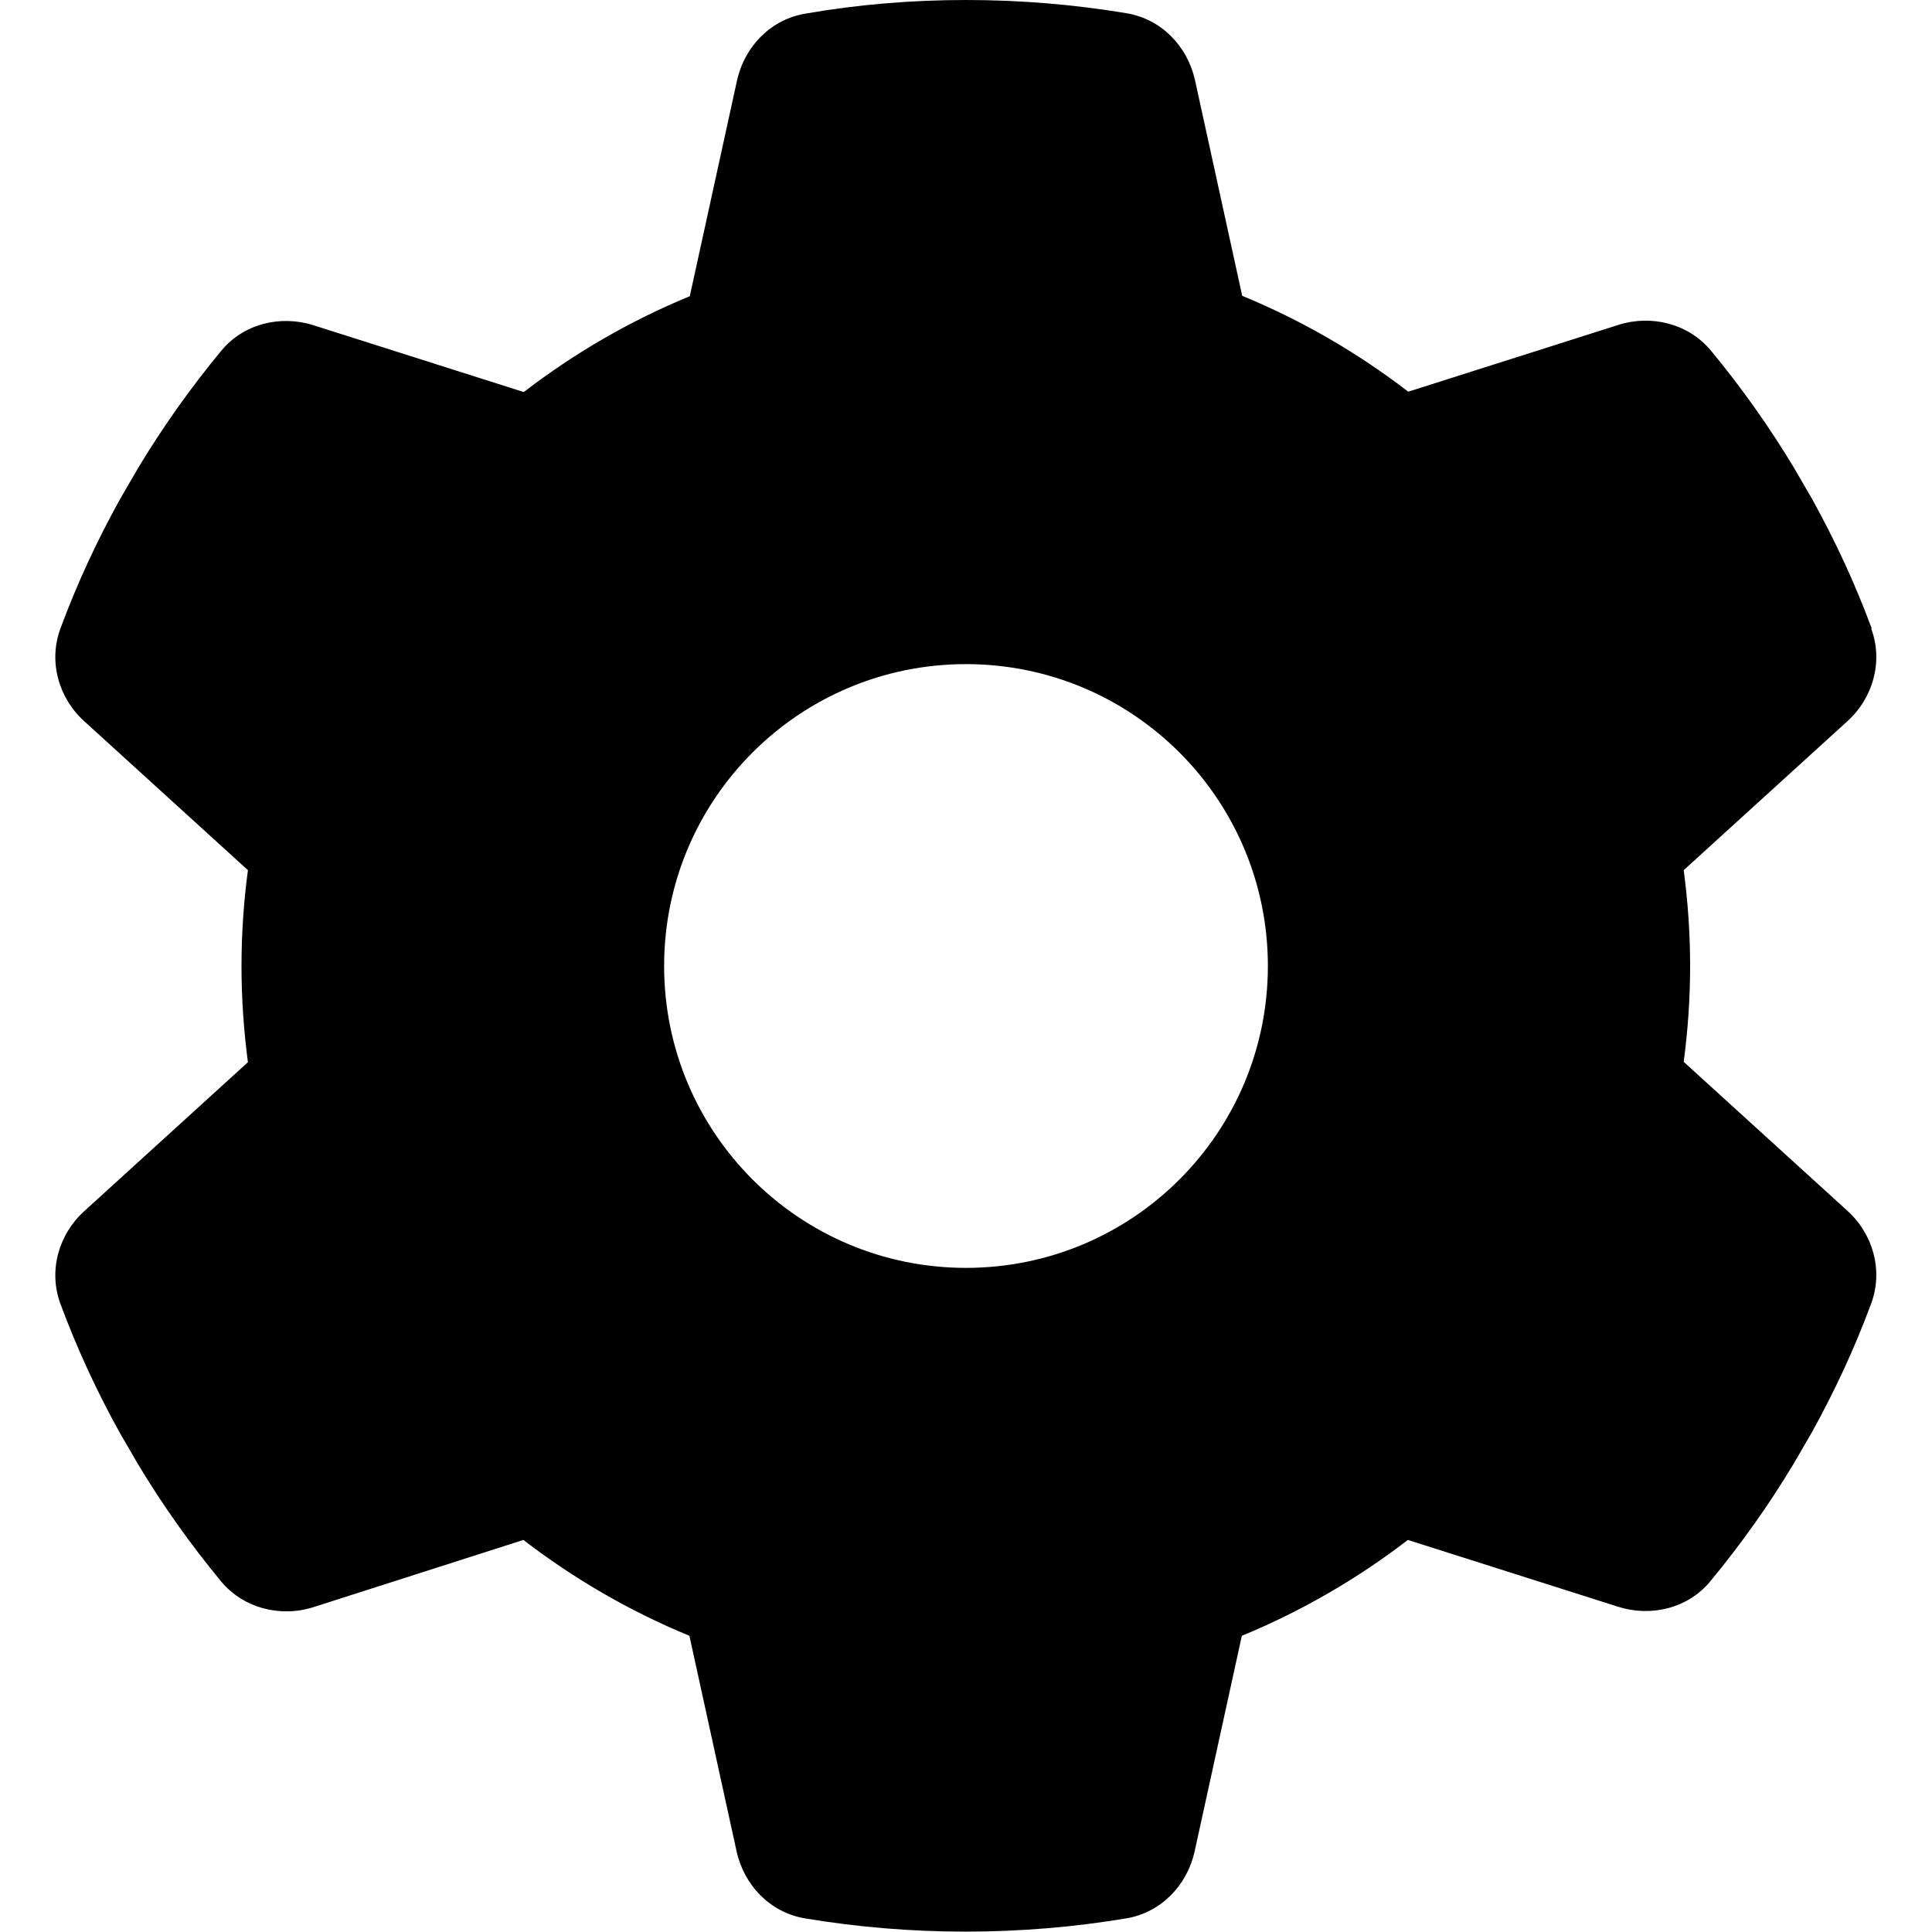
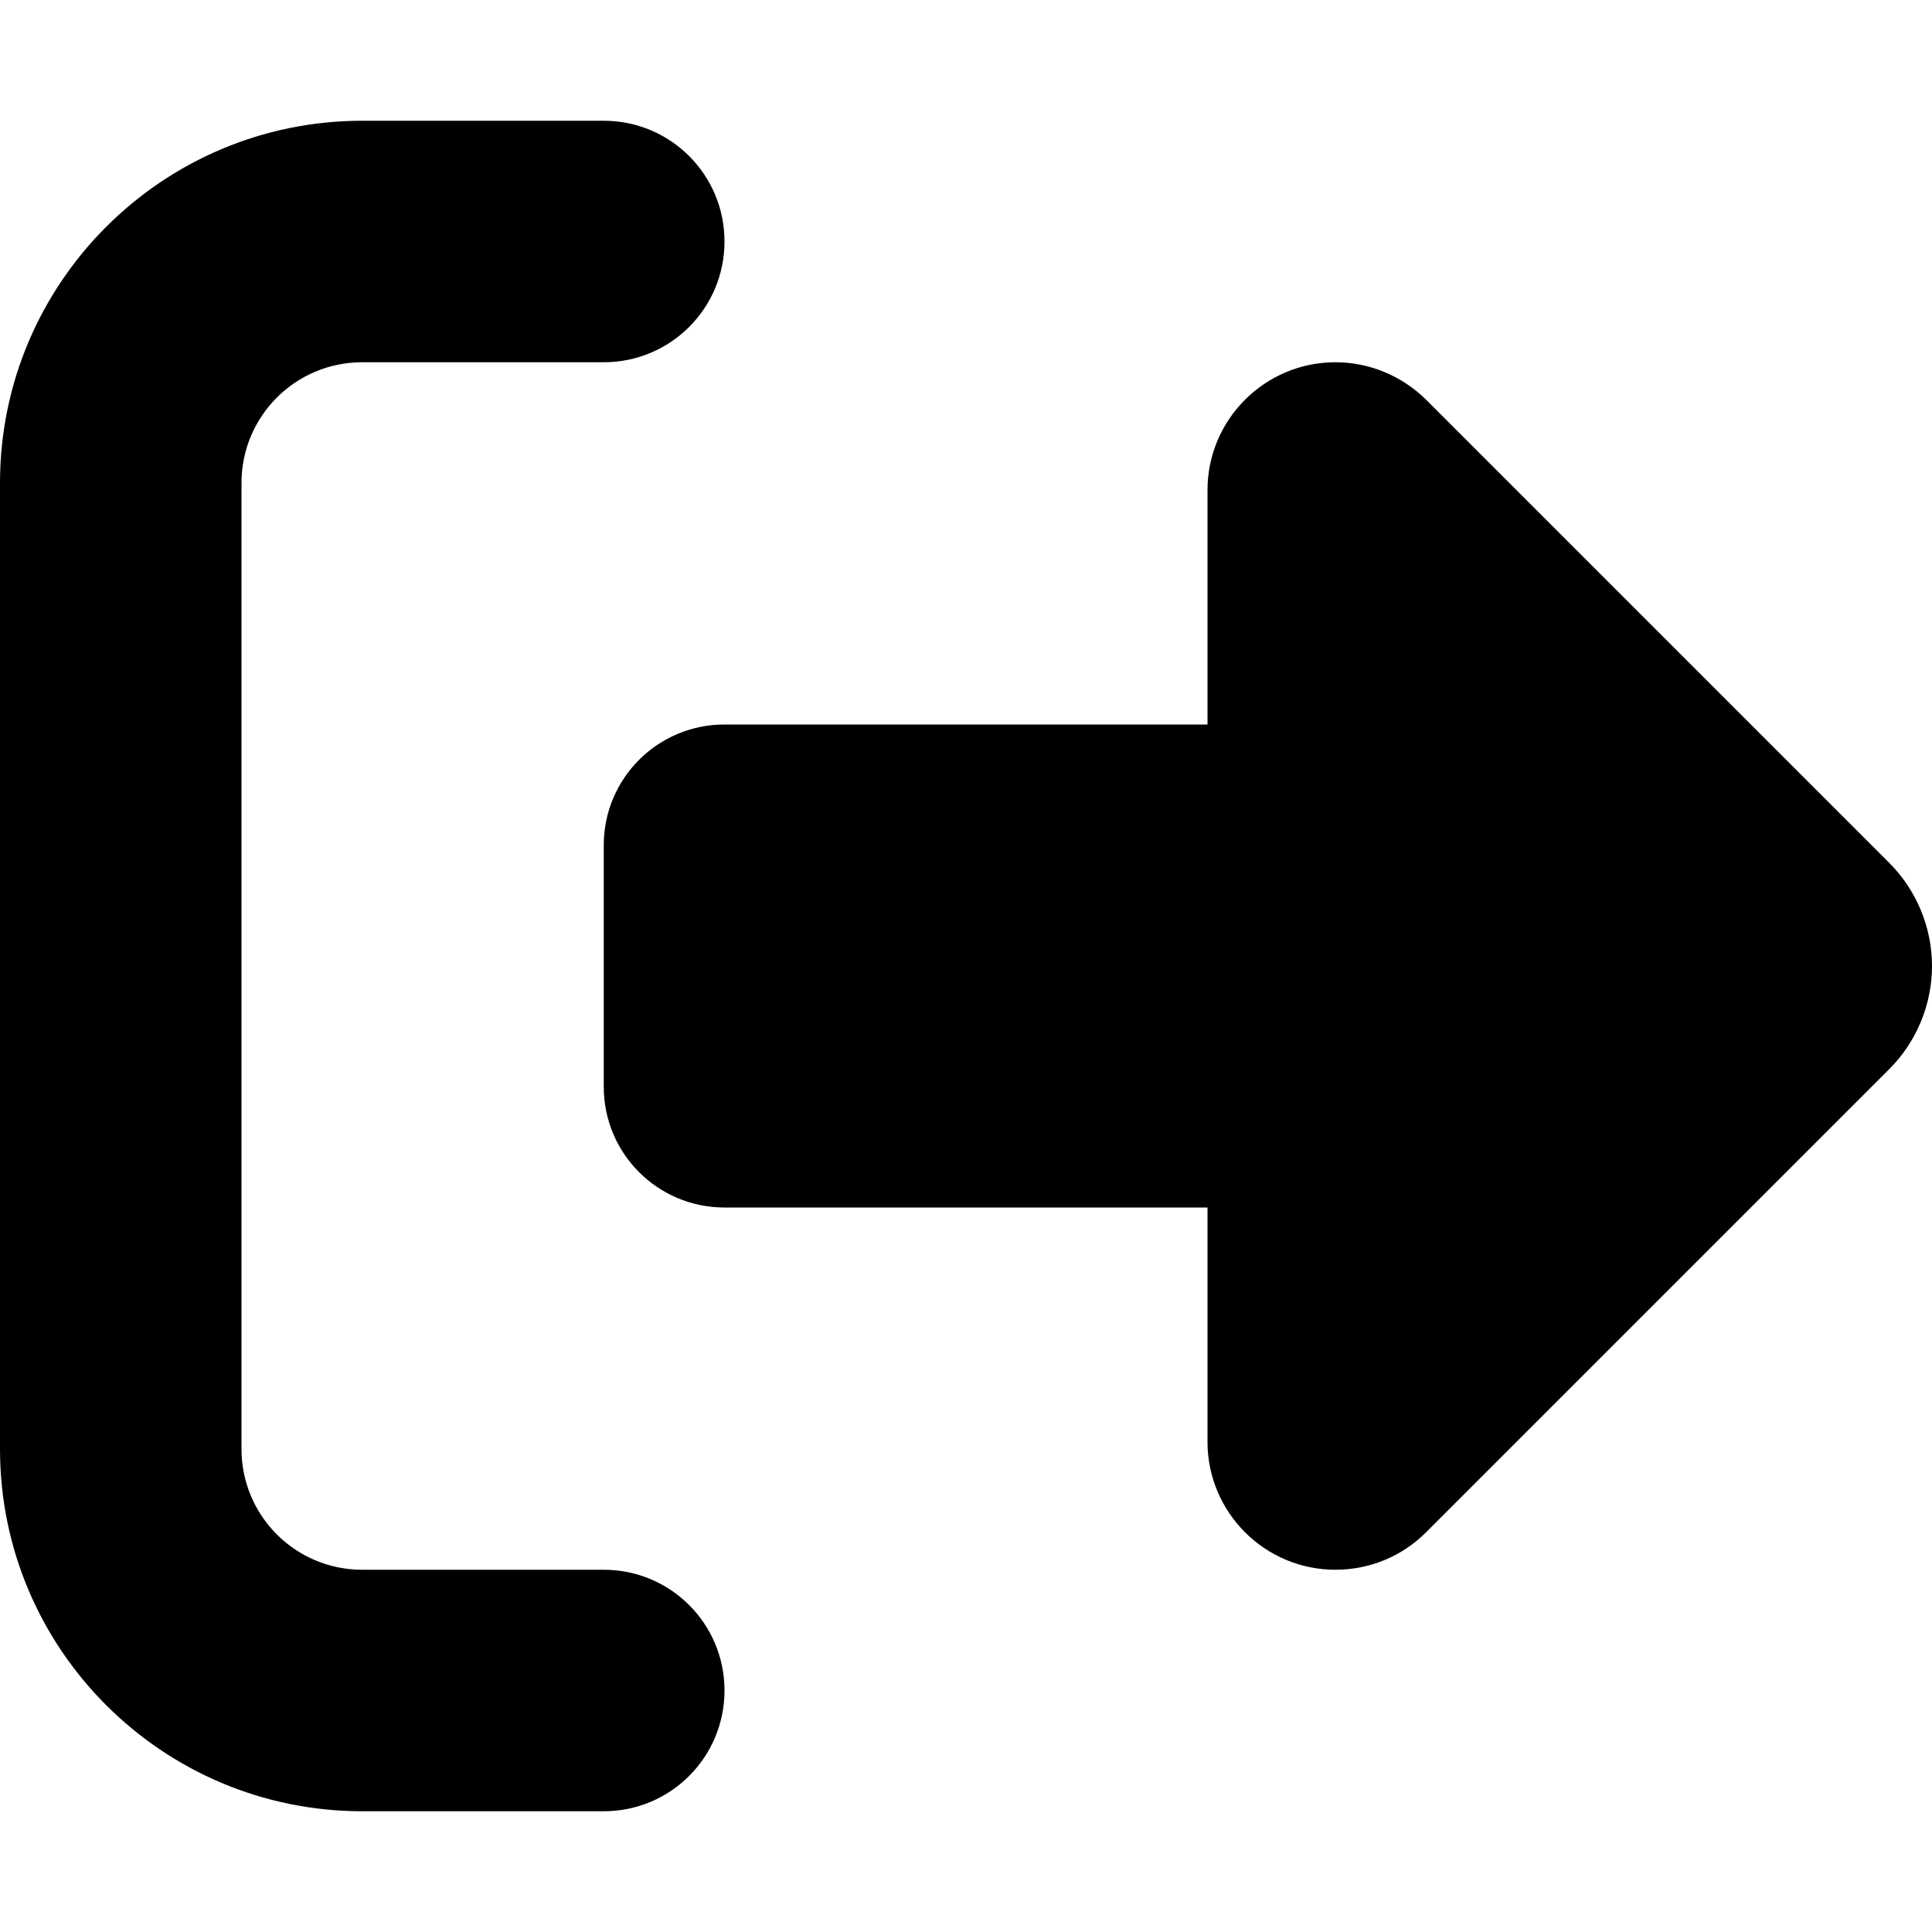
<svg xmlns="http://www.w3.org/2000/svg" viewBox="0 0 512 512">
-   <path d="M495.9 166.6c3.2 8.7 .5 18.4-6.4 24.6l-43.3 39.4c1.1 8.3 1.7 16.8 1.7 25.4s-.6 17.1-1.7 25.4l43.3 39.4c6.9 6.2 9.6 15.9 6.4 24.6c-4.4 11.9-9.7 23.3-15.8 34.3l-4.7 8.1c-6.6 11-14 21.4-22.1 31.2c-5.9 7.2-15.7 9.6-24.5 6.8l-55.7-17.7c-13.4 10.3-28.2 18.9-44 25.4l-12.5 57.1c-2 9.1-9 16.3-18.2 17.8c-13.8 2.3-28 3.5-42.5 3.5s-28.7-1.2-42.5-3.5c-9.2-1.5-16.2-8.7-18.2-17.8l-12.5-57.1c-15.8-6.5-30.6-15.1-44-25.4L83.1 425.9c-8.8 2.8-18.6 .3-24.5-6.8c-8.1-9.8-15.5-20.2-22.1-31.2l-4.7-8.1c-6.1-11-11.4-22.4-15.8-34.3c-3.2-8.7-.5-18.4 6.4-24.6l43.3-39.4C64.6 273.1 64 264.6 64 256s.6-17.1 1.7-25.4L22.4 191.2c-6.9-6.2-9.6-15.9-6.4-24.6c4.4-11.9 9.7-23.3 15.8-34.3l4.7-8.1c6.6-11 14-21.4 22.1-31.2c5.9-7.2 15.7-9.6 24.5-6.8l55.7 17.7c13.4-10.3 28.2-18.9 44-25.4l12.5-57.1c2-9.1 9-16.3 18.2-17.8C227.3 1.2 241.5 0 256 0s28.7 1.2 42.5 3.5c9.2 1.5 16.2 8.7 18.2 17.8l12.5 57.1c15.8 6.5 30.6 15.1 44 25.4l55.7-17.7c8.8-2.8 18.6-.3 24.5 6.8c8.1 9.8 15.5 20.2 22.1 31.2l4.7 8.1c6.1 11 11.4 22.4 15.8 34.3zM256 336c44.2 0 80-35.8 80-80s-35.8-80-80-80s-80 35.8-80 80s35.8 80 80 80z" />
+   <path d="M377.9 105.9L500.7 228.7c7.2 7.2 11.3 17.1 11.3 27.3s-4.1 20.1-11.3 27.3L377.9 406.1c-6.4 6.4-15 9.9-24 9.9c-18.7 0-33.9-15.2-33.9-33.9l0-62.1-128 0c-17.7 0-32-14.3-32-32l0-64c0-17.7 14.3-32 32-32l128 0 0-62.1c0-18.7 15.2-33.9 33.9-33.9c9 0 17.6 3.6 24 9.9zM160 96L96 96c-17.7 0-32 14.3-32 32l0 256c0 17.7 14.3 32 32 32l64 0c17.7 0 32 14.3 32 32s-14.3 32-32 32l-64 0c-53 0-96-43-96-96L0 128C0 75 43 32 96 32l64 0c17.7 0 32 14.3 32 32s-14.3 32-32 32z" />
</svg>
